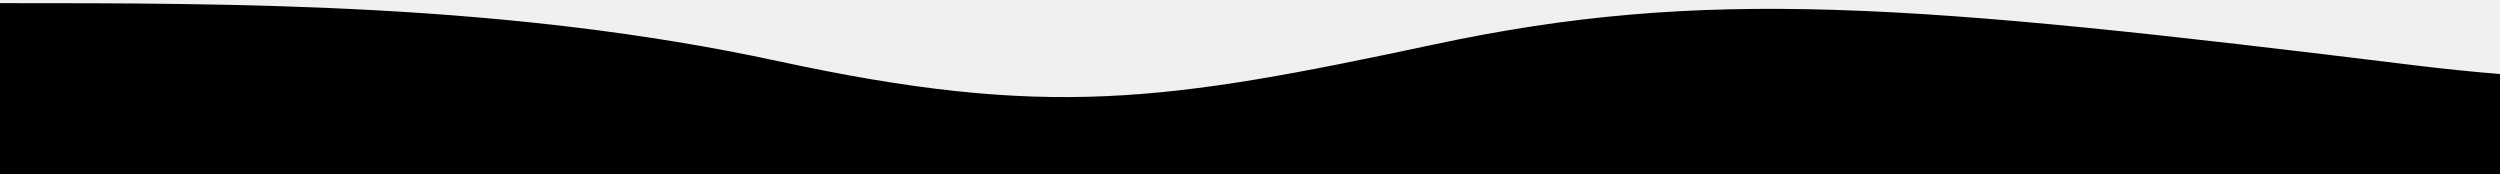
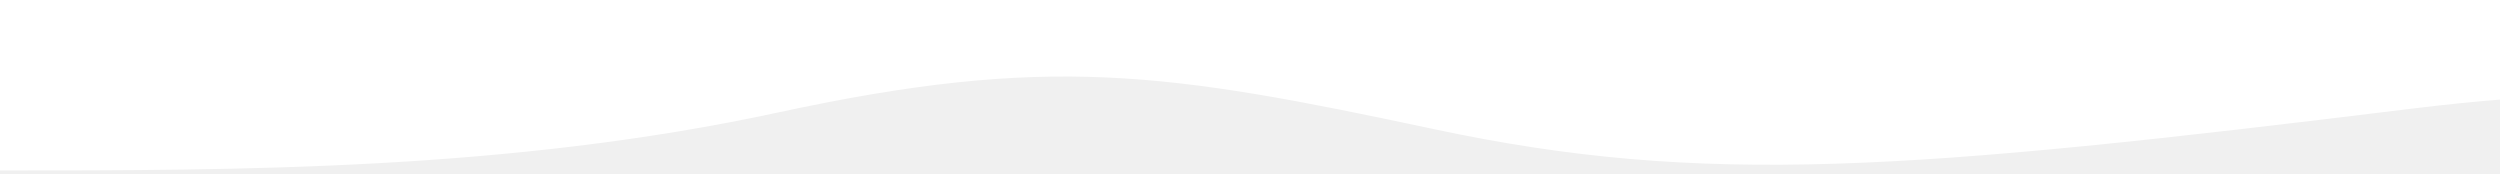
<svg xmlns="http://www.w3.org/2000/svg" class="wave-1hkxOo" version="1.1" viewBox="0 0 1440 100" preserveAspectRatio="none">
-   <path class="wavePath-haxJK1 animationPaused-2hZ4IO" d="M826.337,25.54 C670.97,58.656 603.696,68.787 447.802,35.144 C293.343,1.811 137.334,1.811 0,1.811 L0,150 L1920,150 L1920,1.811 C1739.535,-16.685 1679.864,73.161 1389.783,37.486 C1099.701,1.811 981.705,-7.577 826.337,25.54 Z" fill="currentColor" />
+   <path transform="scale(1, -1) translate(0, -100)" class="wavePath-haxJK1 animationPaused-2hZ4IO" d="M826.337,25.54 C670.97,58.656 603.696,68.787 447.802,35.144 C293.343,1.811 137.334,1.811 0,1.811 L0,150 L1920,150 L1920,1.811 C1739.535,-16.685 1679.864,73.161 1389.783,37.486 C1099.701,1.811 981.705,-7.577 826.337,25.54 Z" fill="white" />
</svg>
